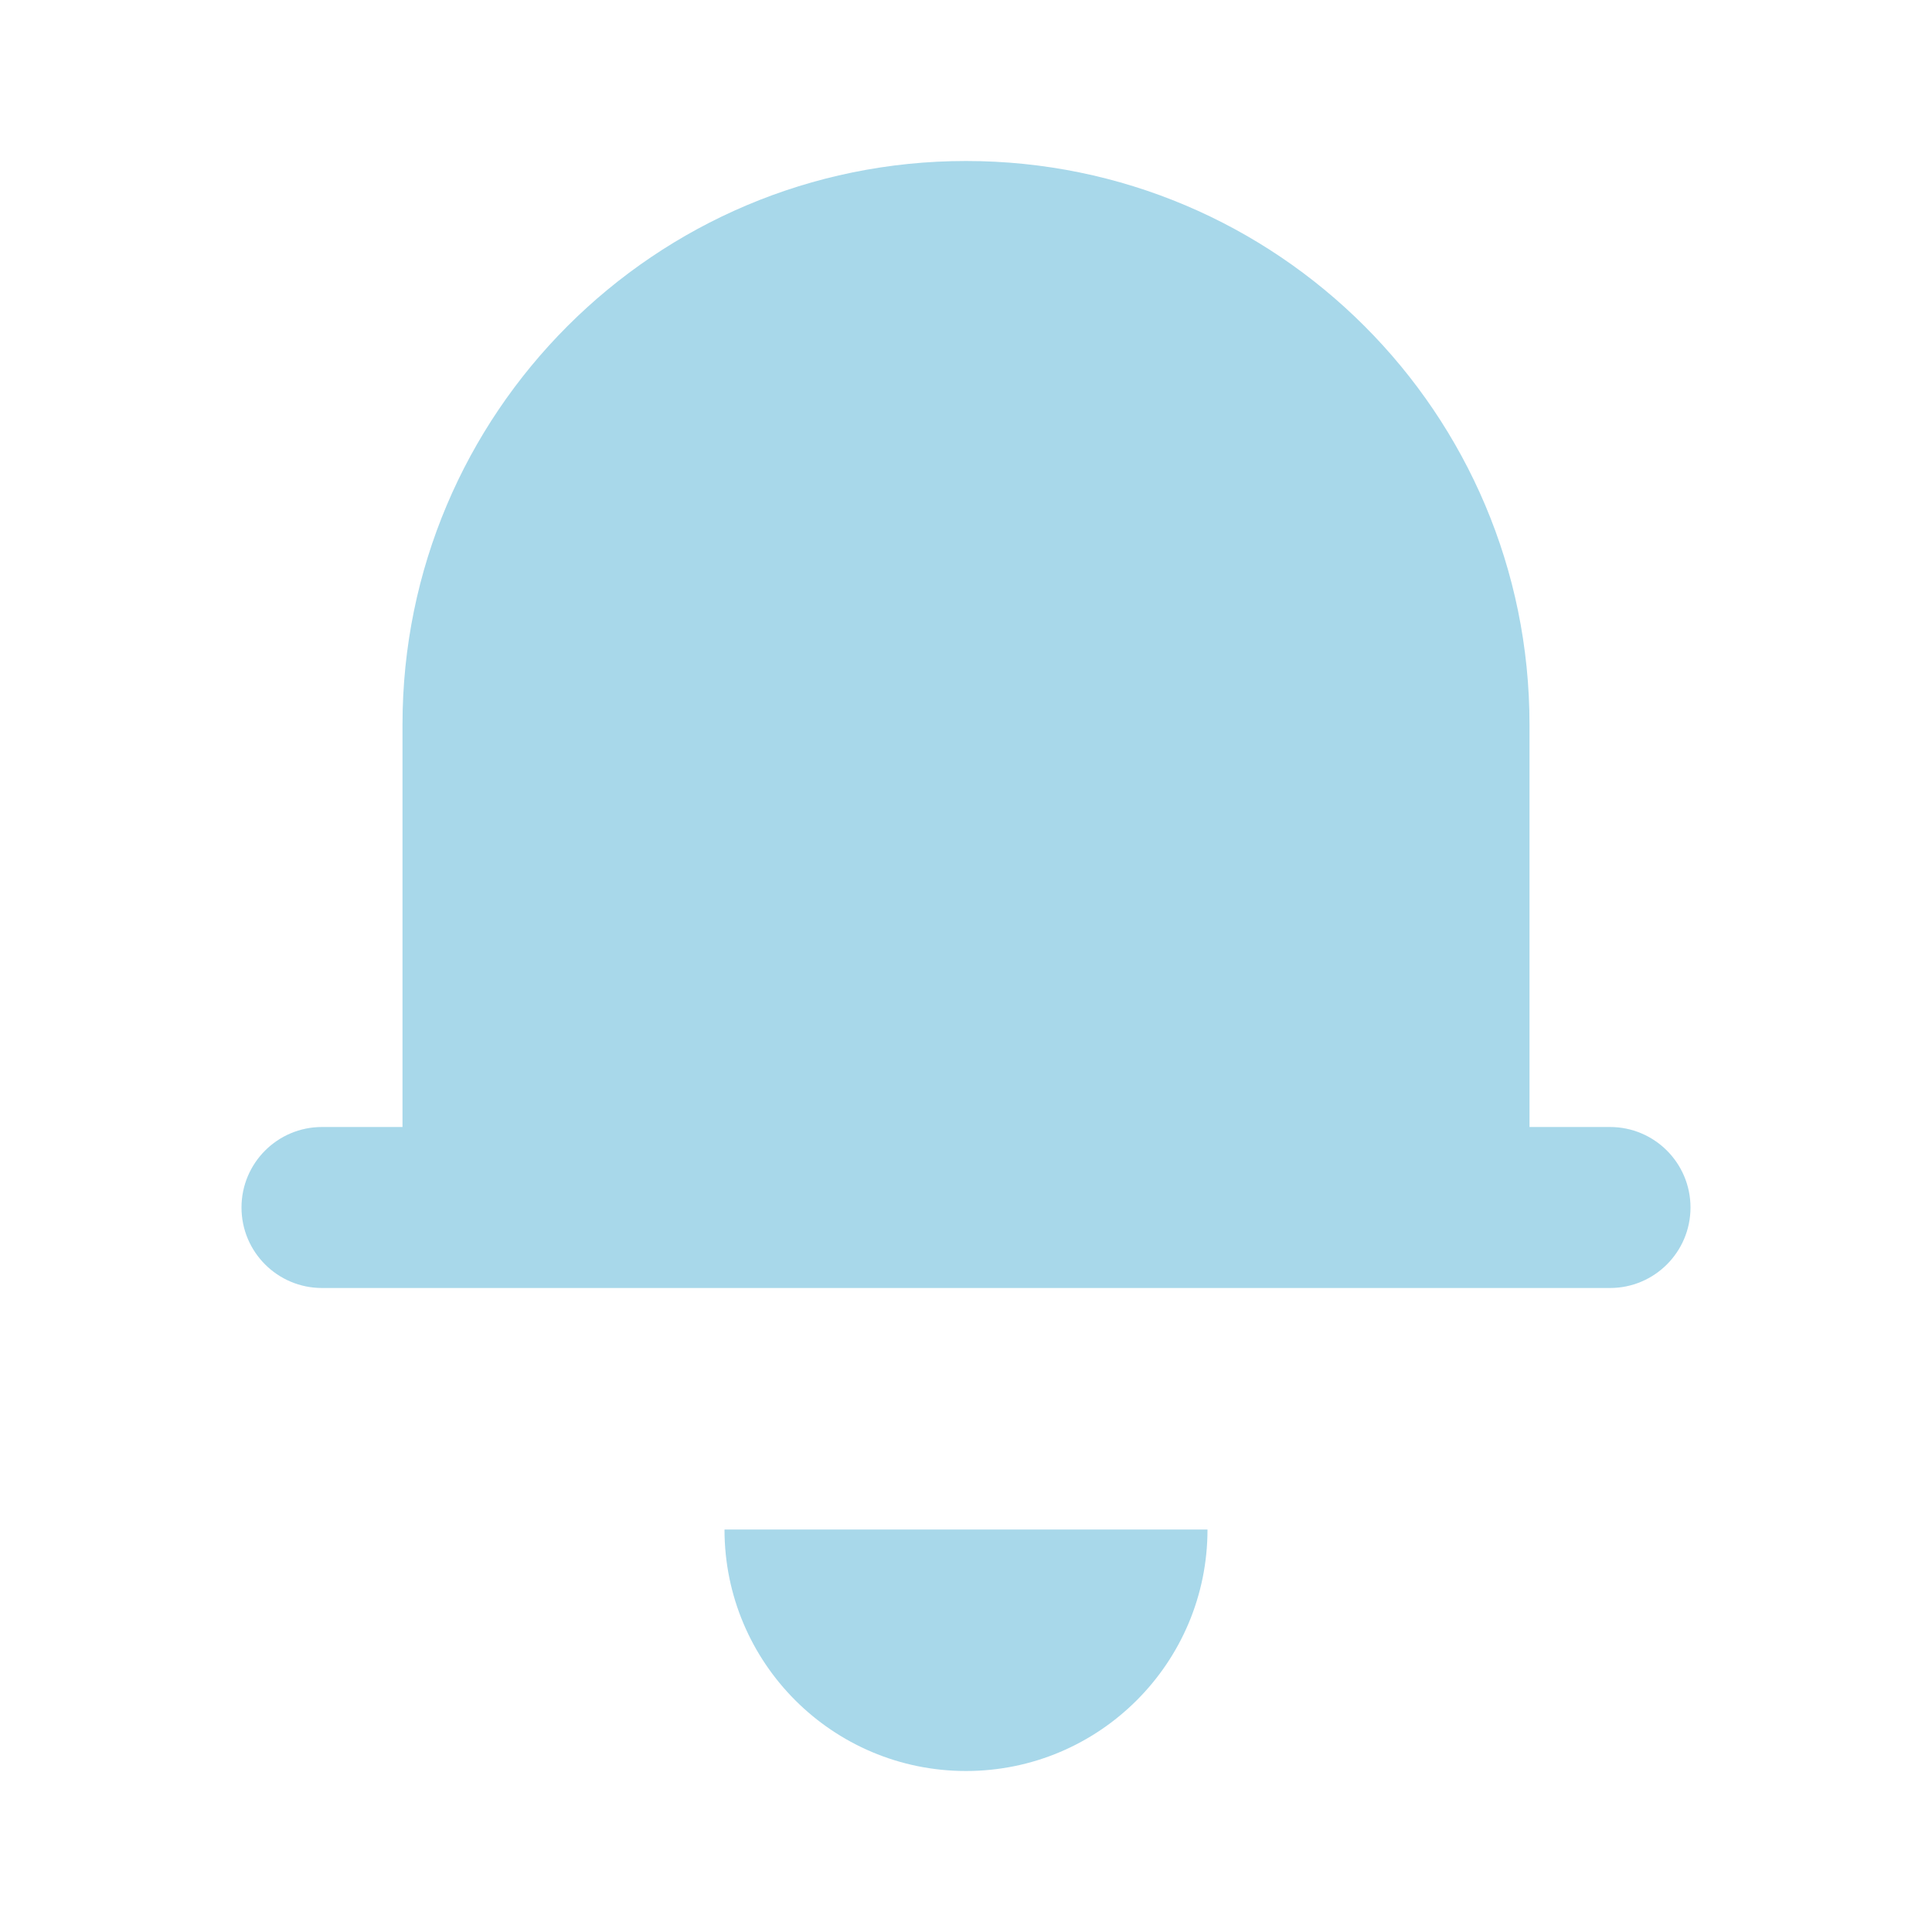
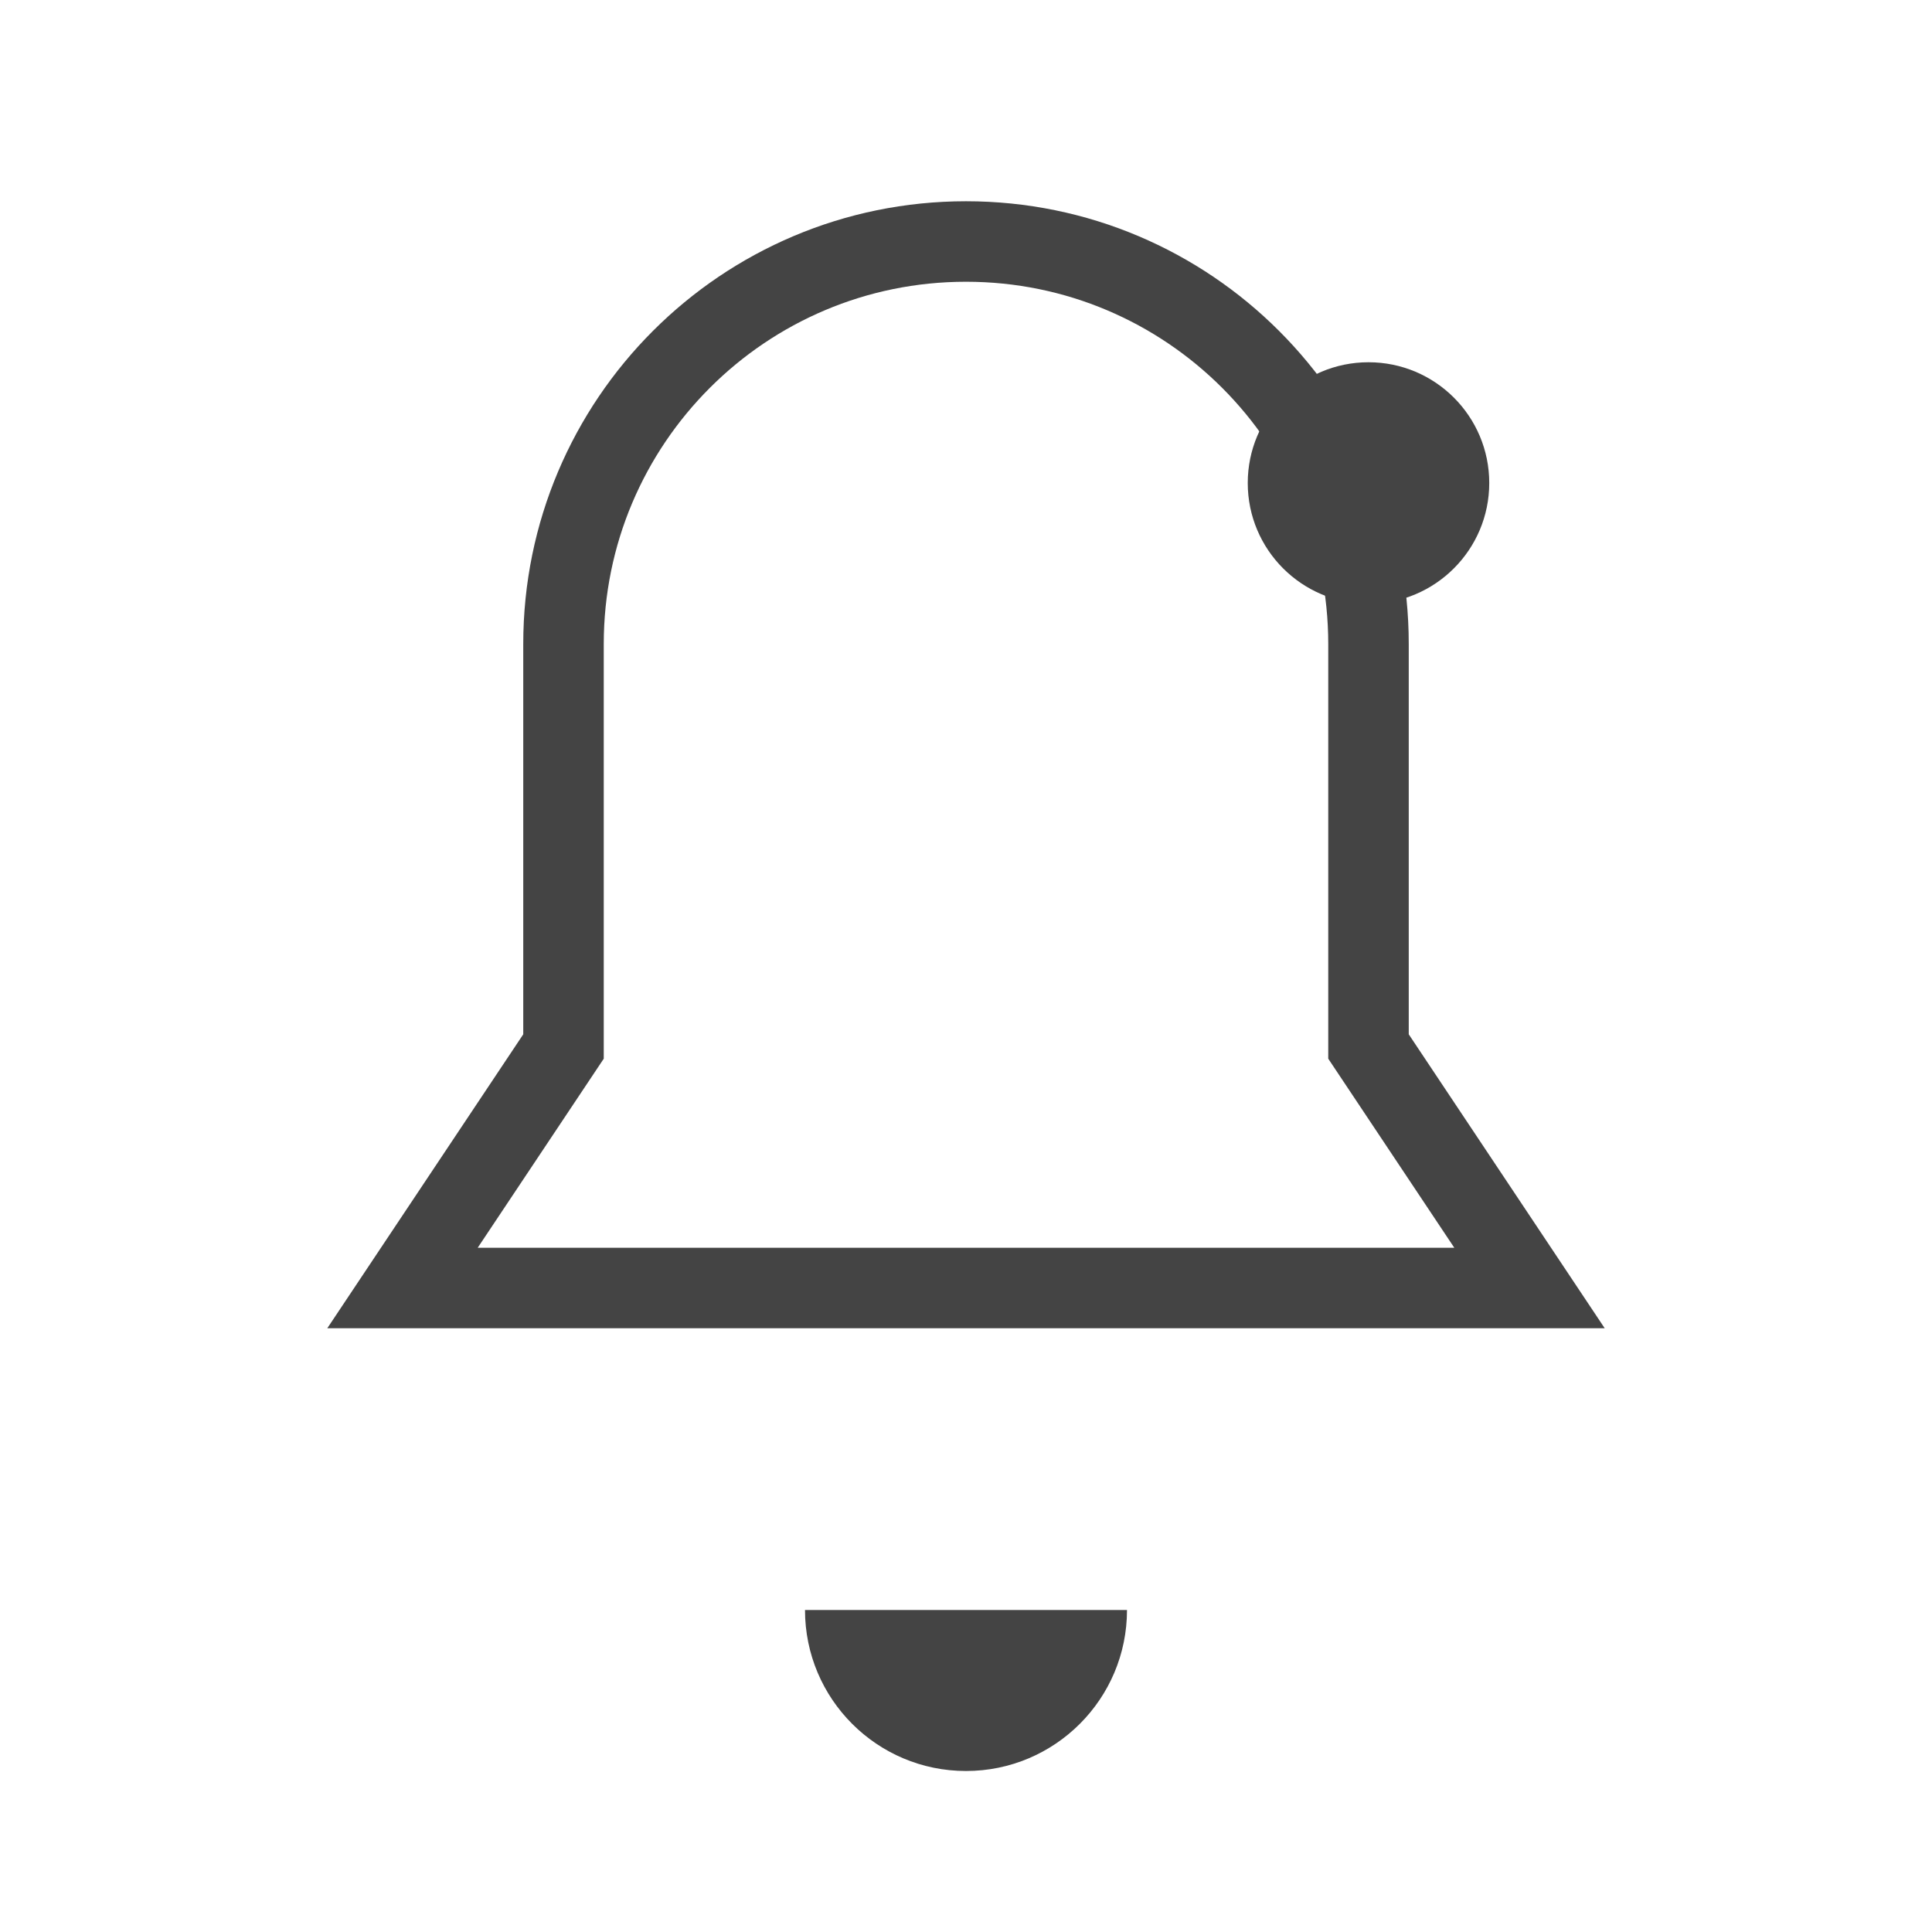
- <svg xmlns="http://www.w3.org/2000/svg" width="48" height="48" fill="#a8d8ea" viewBox="0 0 24 24">
-   <path d="M12 2a7 7 0 0 0-7 7v5H4a1 1 0 0 0 0 2h16a1 1 0 0 0 0-2h-1V9a7 7 0 0 0-7-7zm0 20a3 3 0 0 0 3-3H9a3 3 0 0 0 3 3z" />
+ <svg xmlns="http://www.w3.org/2000/svg" viewBox="0 0 48 48" width="48" height="48">
+   <path d="M24 44a4 4 0 0 0 4-4h-8a4 4 0 0 0 4 4z" fill="#444" />
+   <path d="M24 6a10 10 0 0 1 10 10v10l4 6H10l4-6V16a10 10 0 0 1 10-10z" stroke="#444" stroke-width="2" fill="none" />
+   <circle cx="34" cy="12" r="3" fill="#444" />
</svg>
